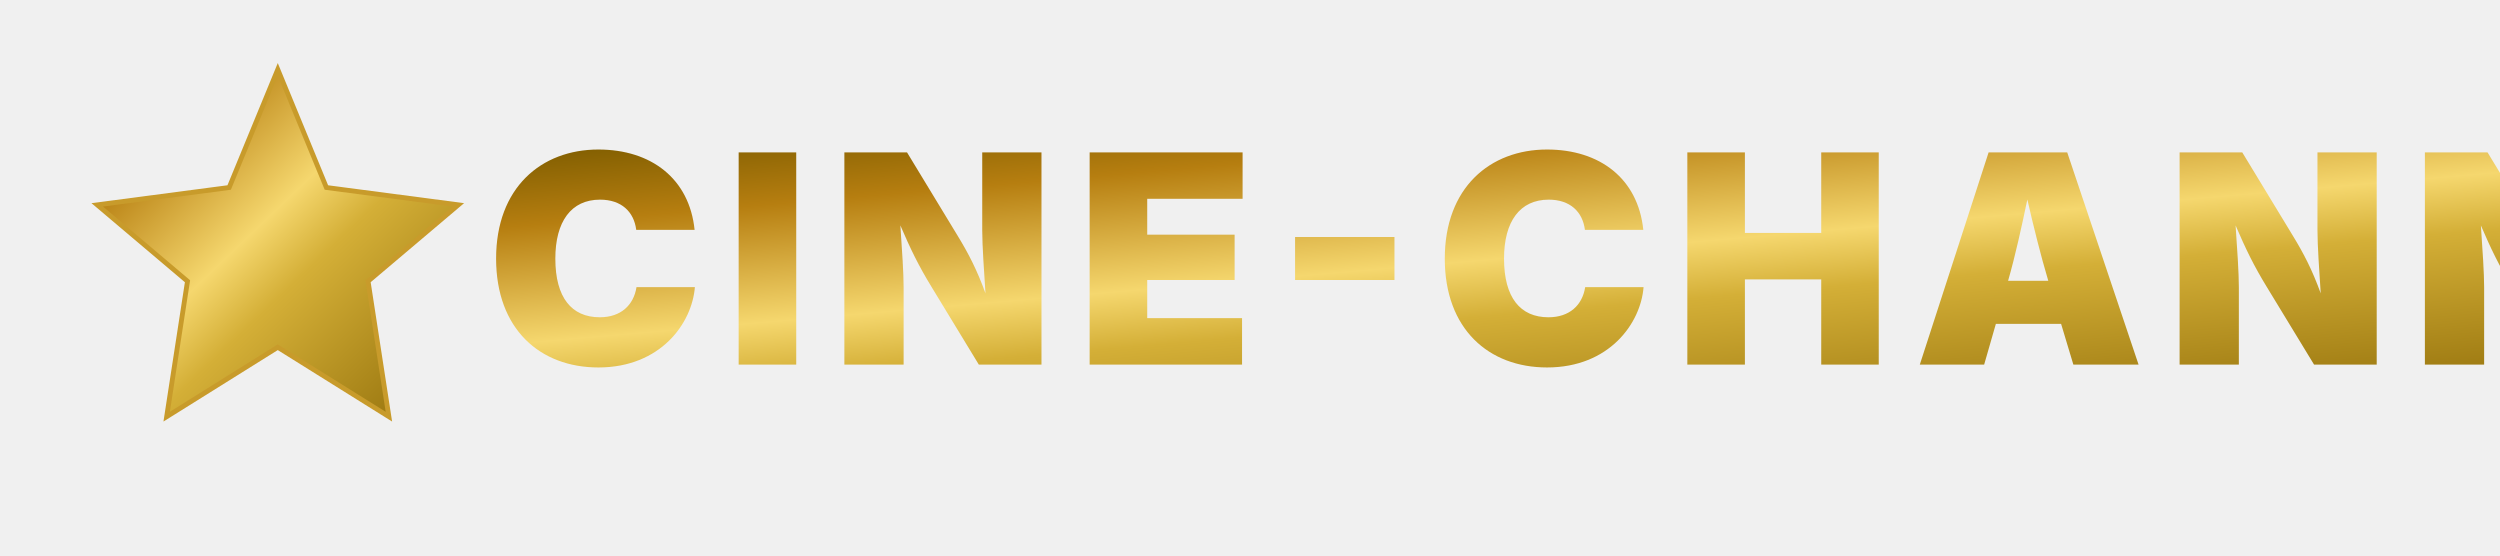
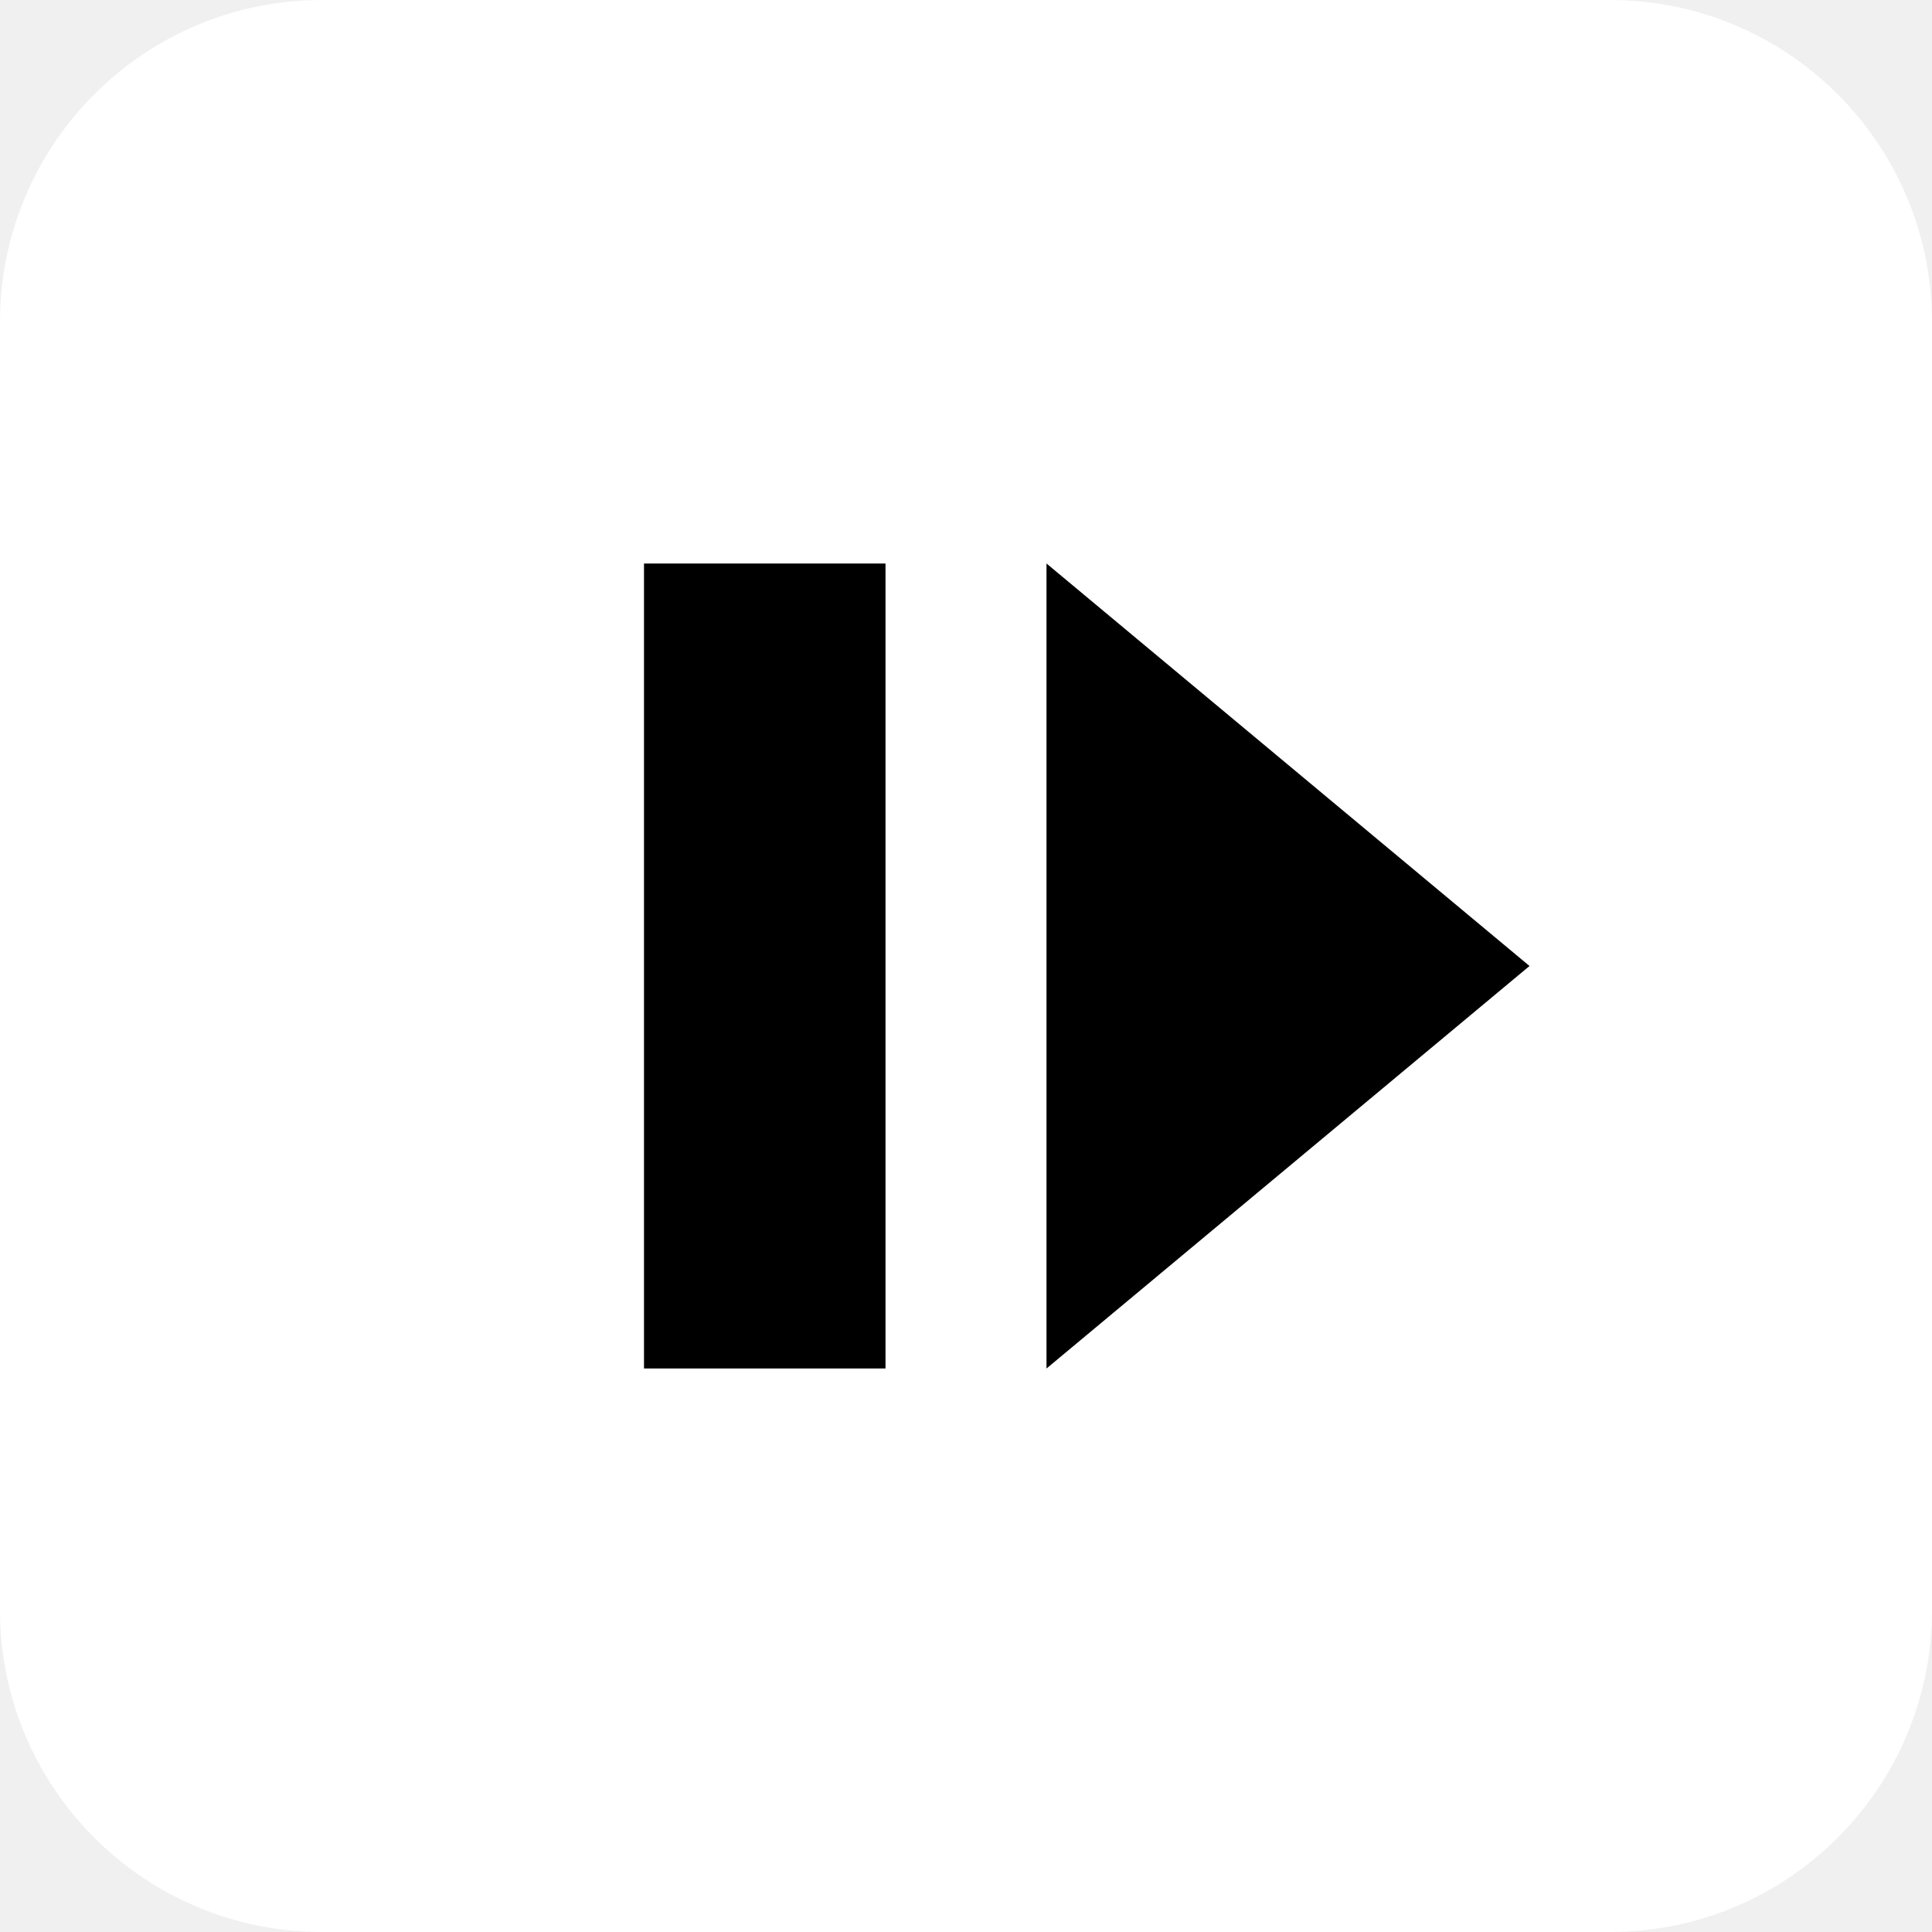
- <svg xmlns="http://www.w3.org/2000/svg" viewBox="0 0 720 160" role="img" aria-label="Cine-Channel">
-   <defs>
-     <linearGradient id="goldGrad" x1="0" x2="1" y1="0" y2="1">
-       <stop offset="0%" stop-color="#7f5d00" />
-       <stop offset="18%" stop-color="#b67e10" />
-       <stop offset="45%" stop-color="#f5d76e" />
-       <stop offset="58%" stop-color="#d4af37" />
-       <stop offset="100%" stop-color="#8e6b07" />
-     </linearGradient>
-   </defs>
-   <g transform="translate(20,20)">
-     <path d="M60 0 L74 34 L112 39 L86 61 L92 100 L60 80 L28 100 L34 61 L8 39 L46 34 Z" fill="url(#goldGrad)" stroke="#c89b2b" stroke-width="1.4" />
-   </g>
-   <text x="140" y="105" font-family="Inter, system-ui, -apple-system, Segoe UI, Roboto, Arial" font-weight="900" font-size="84" fill="url(#goldGrad)" letter-spacing="6">CINE-CHANNEL</text>
+ <svg xmlns="http://www.w3.org/2000/svg" width="512" height="512" viewBox="0 0 24 24" fill="none">
+   <rect width="24" height="24" rx="4" fill="#ffffff" />
+   <path d="M8 7h3v10H8zM13 7l6 5-6 5V7z" fill="#000000" />
</svg>
